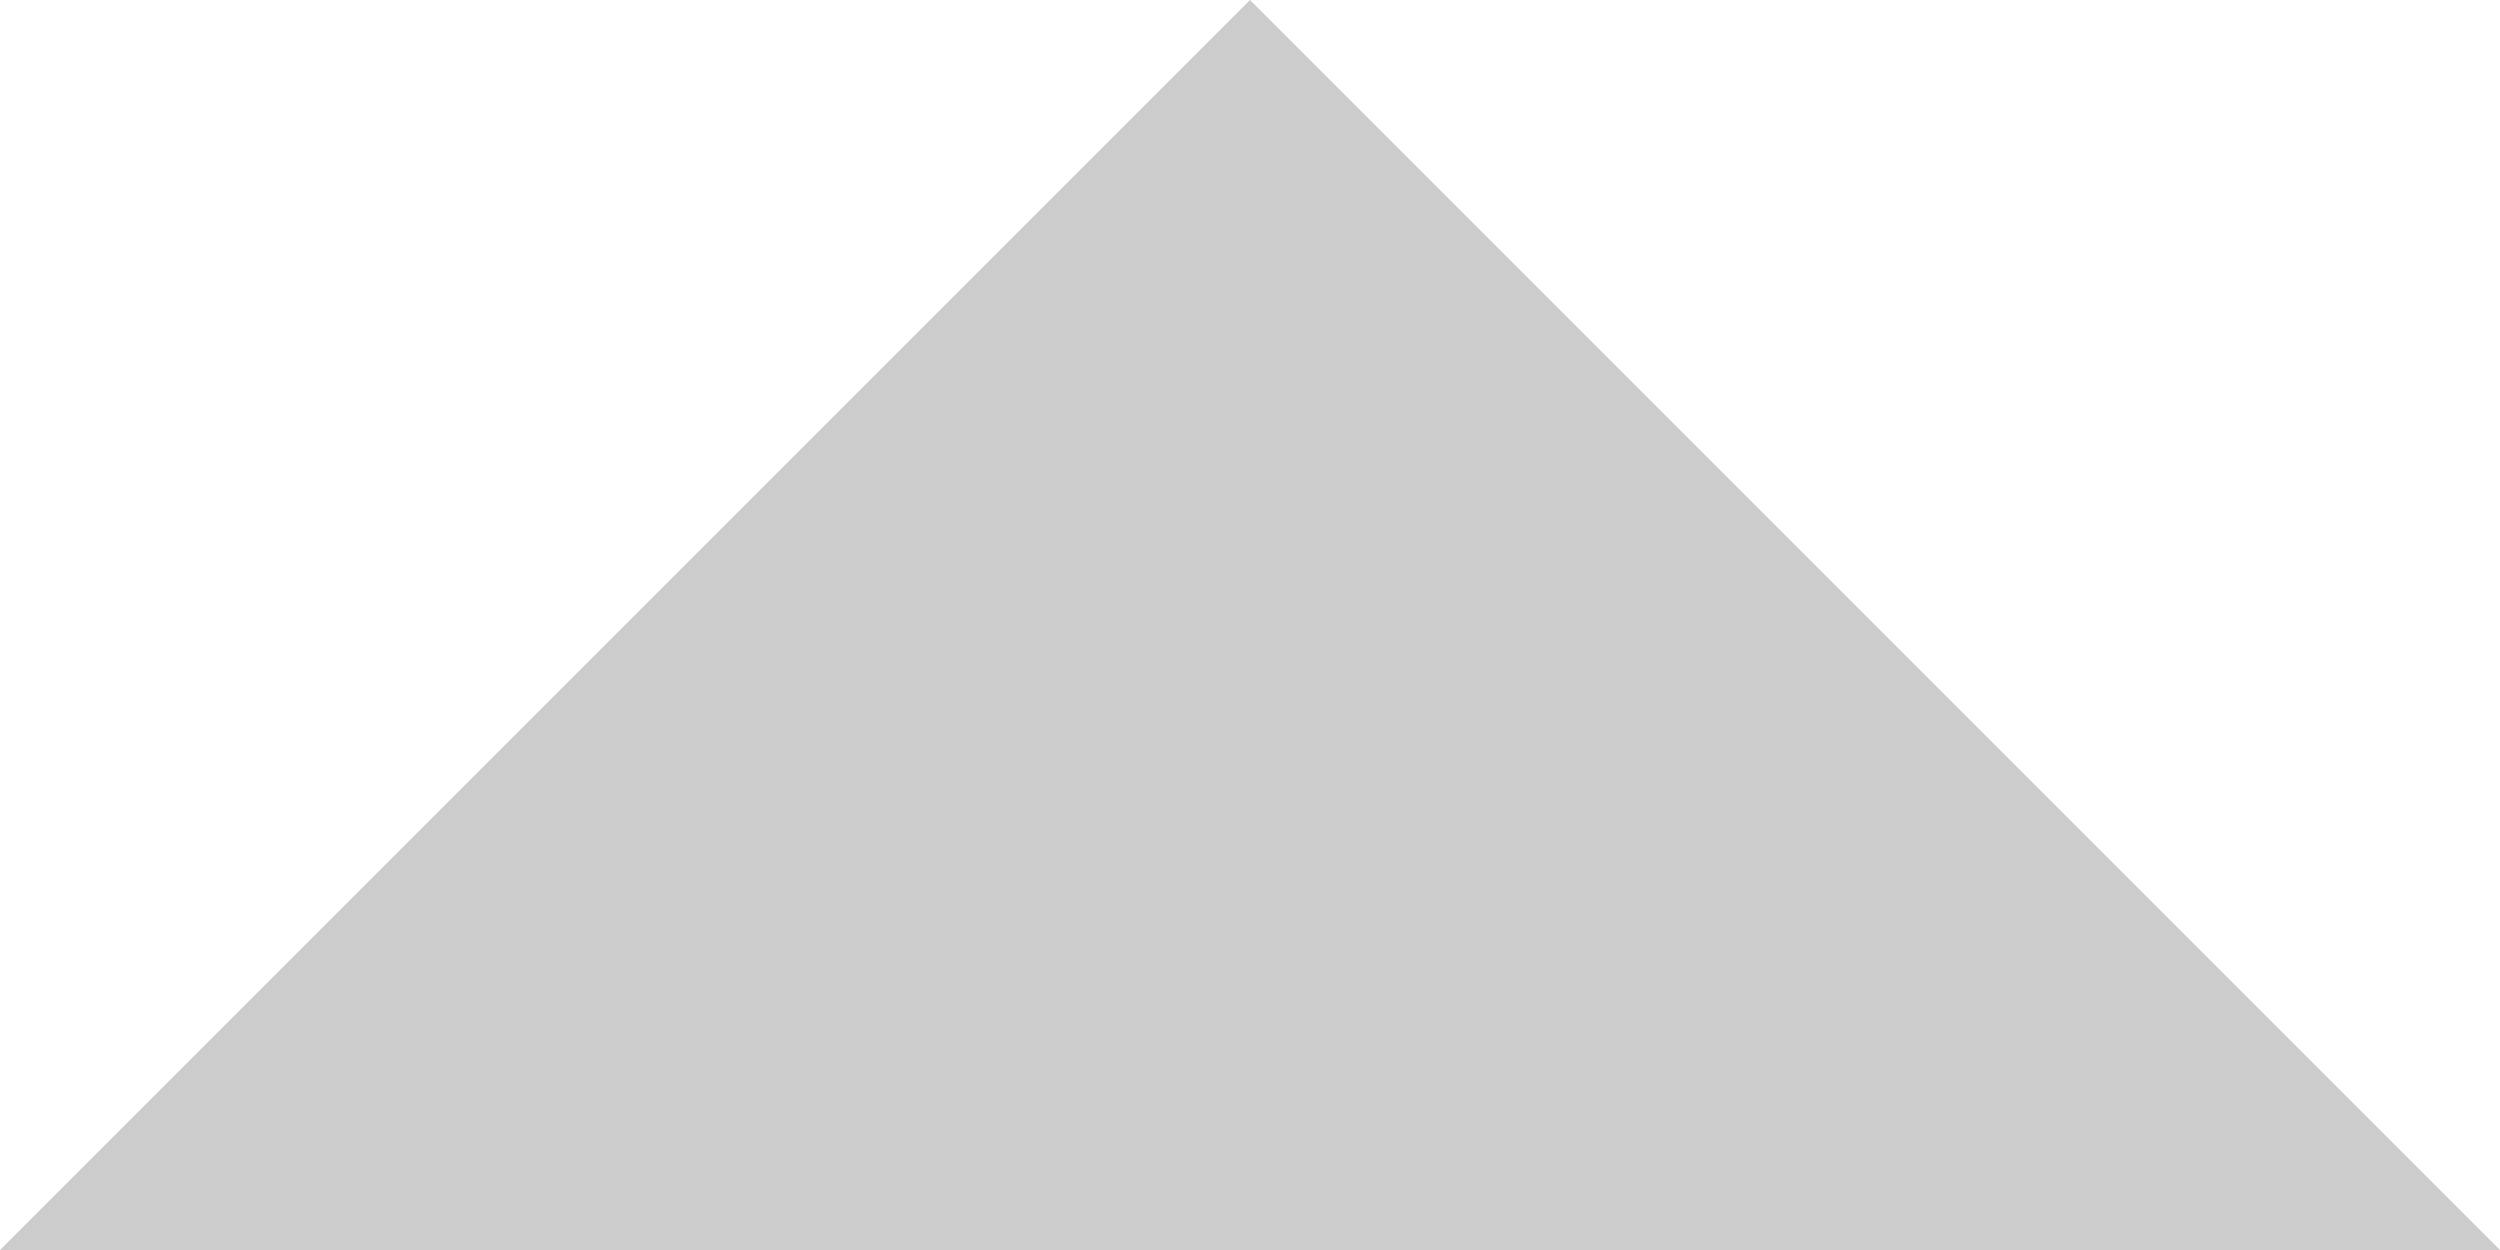
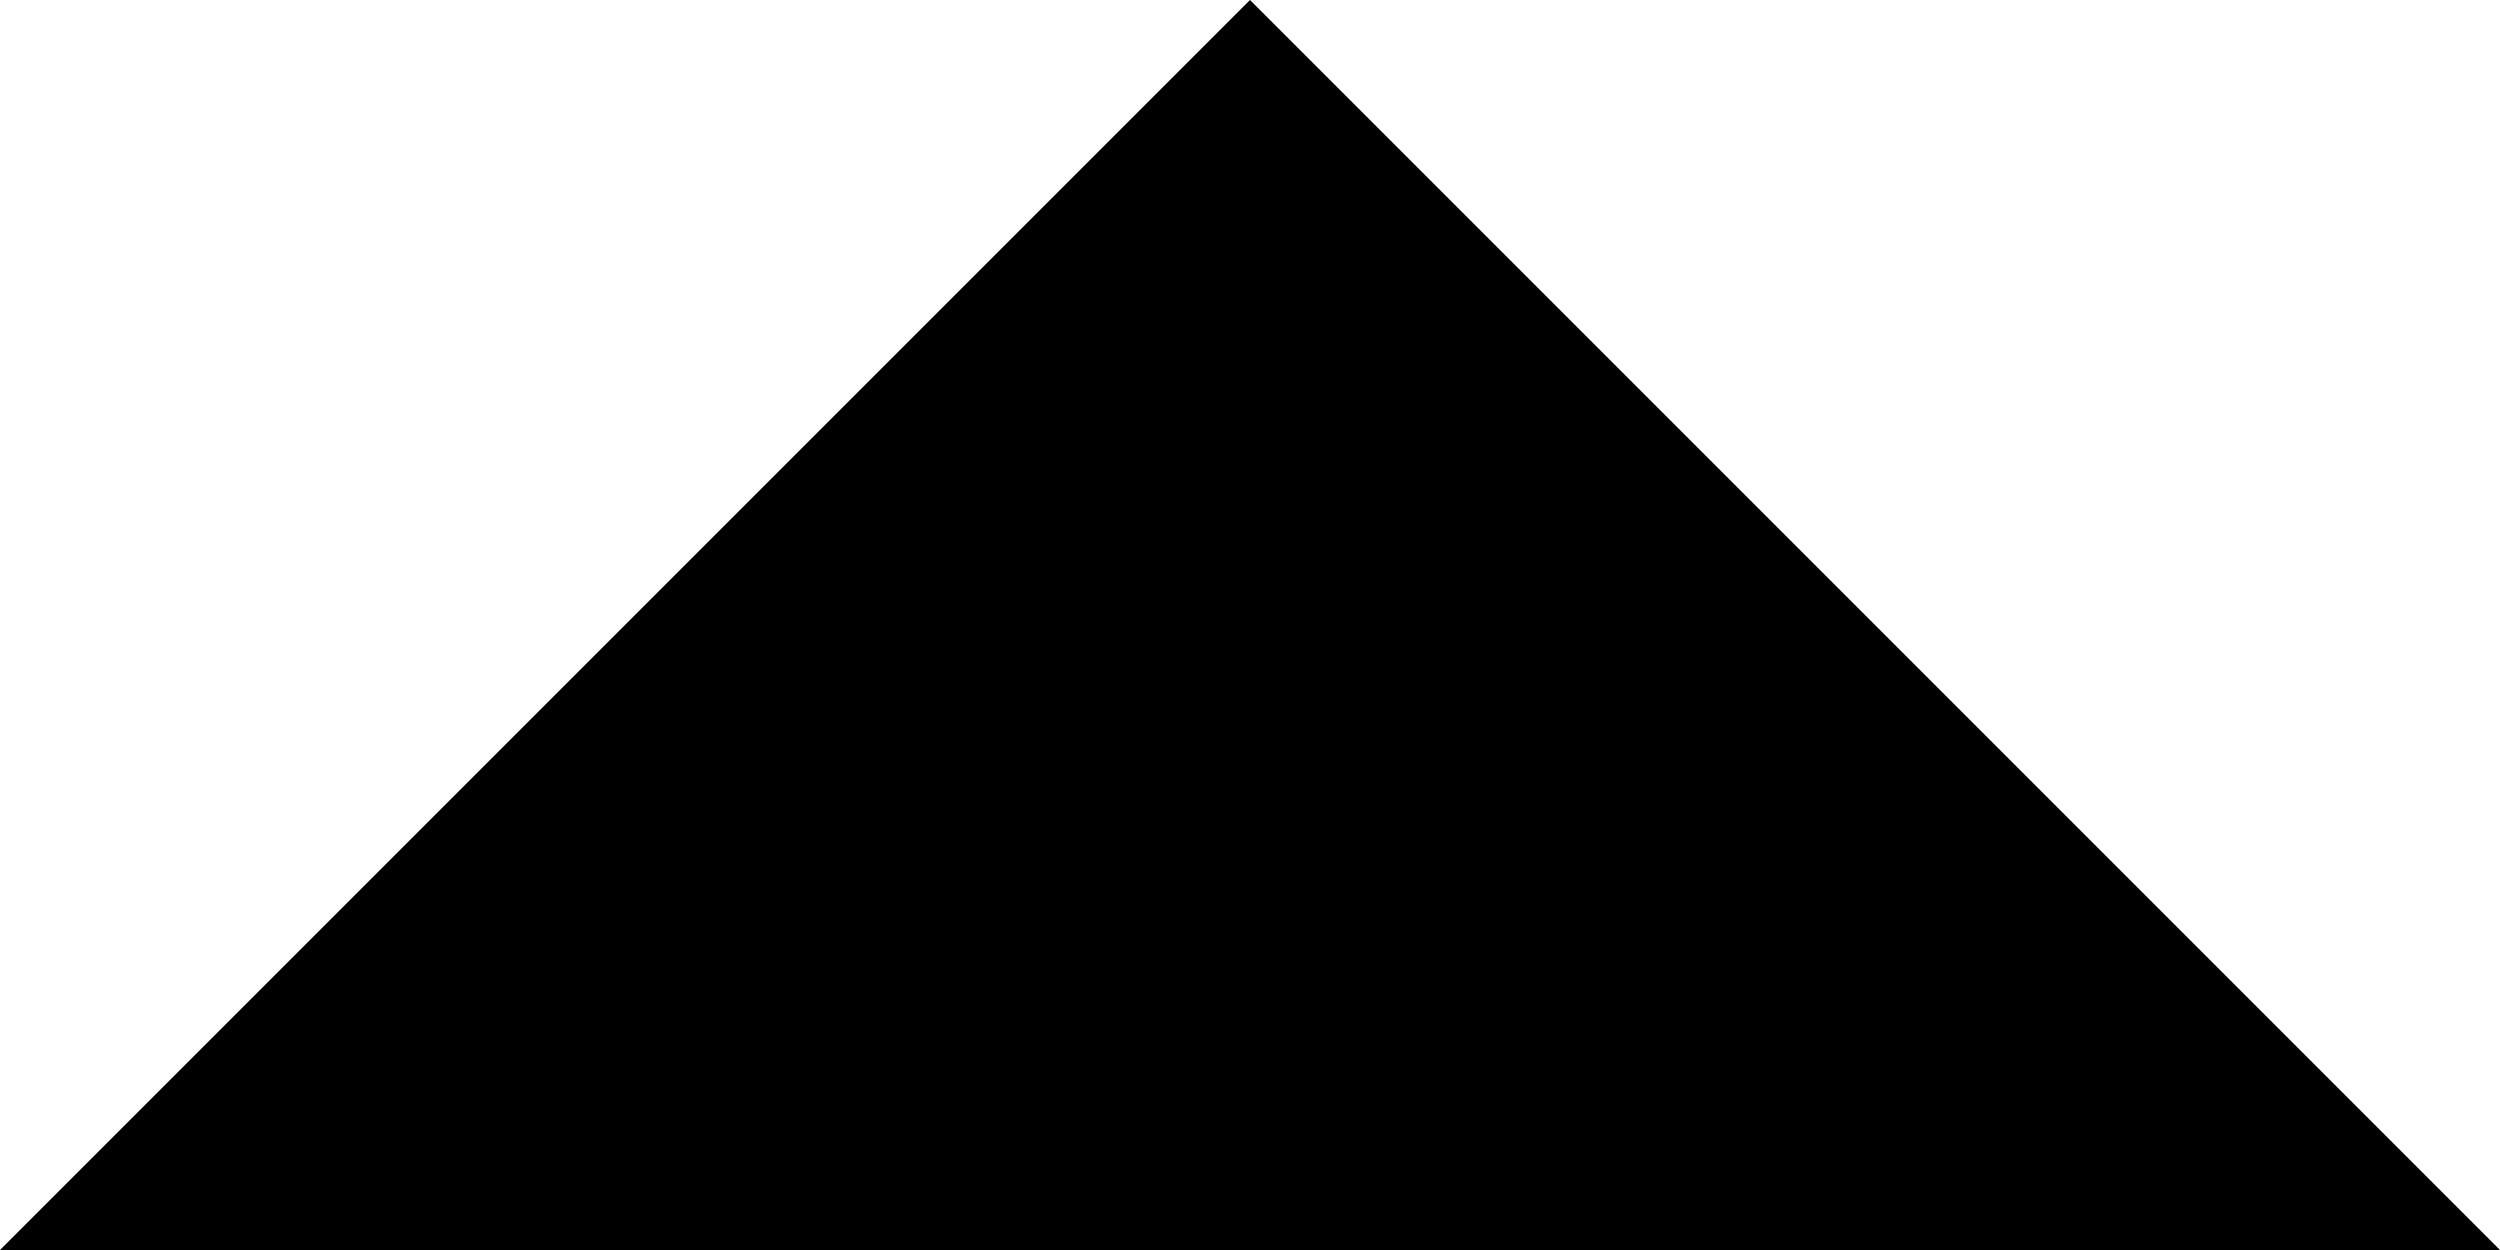
<svg xmlns="http://www.w3.org/2000/svg" width="10px" height="5px" viewBox="0 0 10 5" version="1.1">
  <defs />
-   <g id="Page-1" stroke="none" stroke-width="1" fill="none" fill-rule="evenodd">
-     <g id="List" transform="translate(-374, -733)" fill="#CCCCCC">
+   <g id="Page-1" stroke="none" stroke-width="1" fill-rule="evenodd">
+     <g id="List" transform="translate(-374, -733)">
      <g id="iconos-default" transform="translate(211, 724)">
        <g id="Material/Icons-black/arrow-drop-up" transform="translate(156, 0)">
          <polygon id="Shape" points="7 14 12 9 17 14" />
        </g>
      </g>
    </g>
  </g>
</svg>
